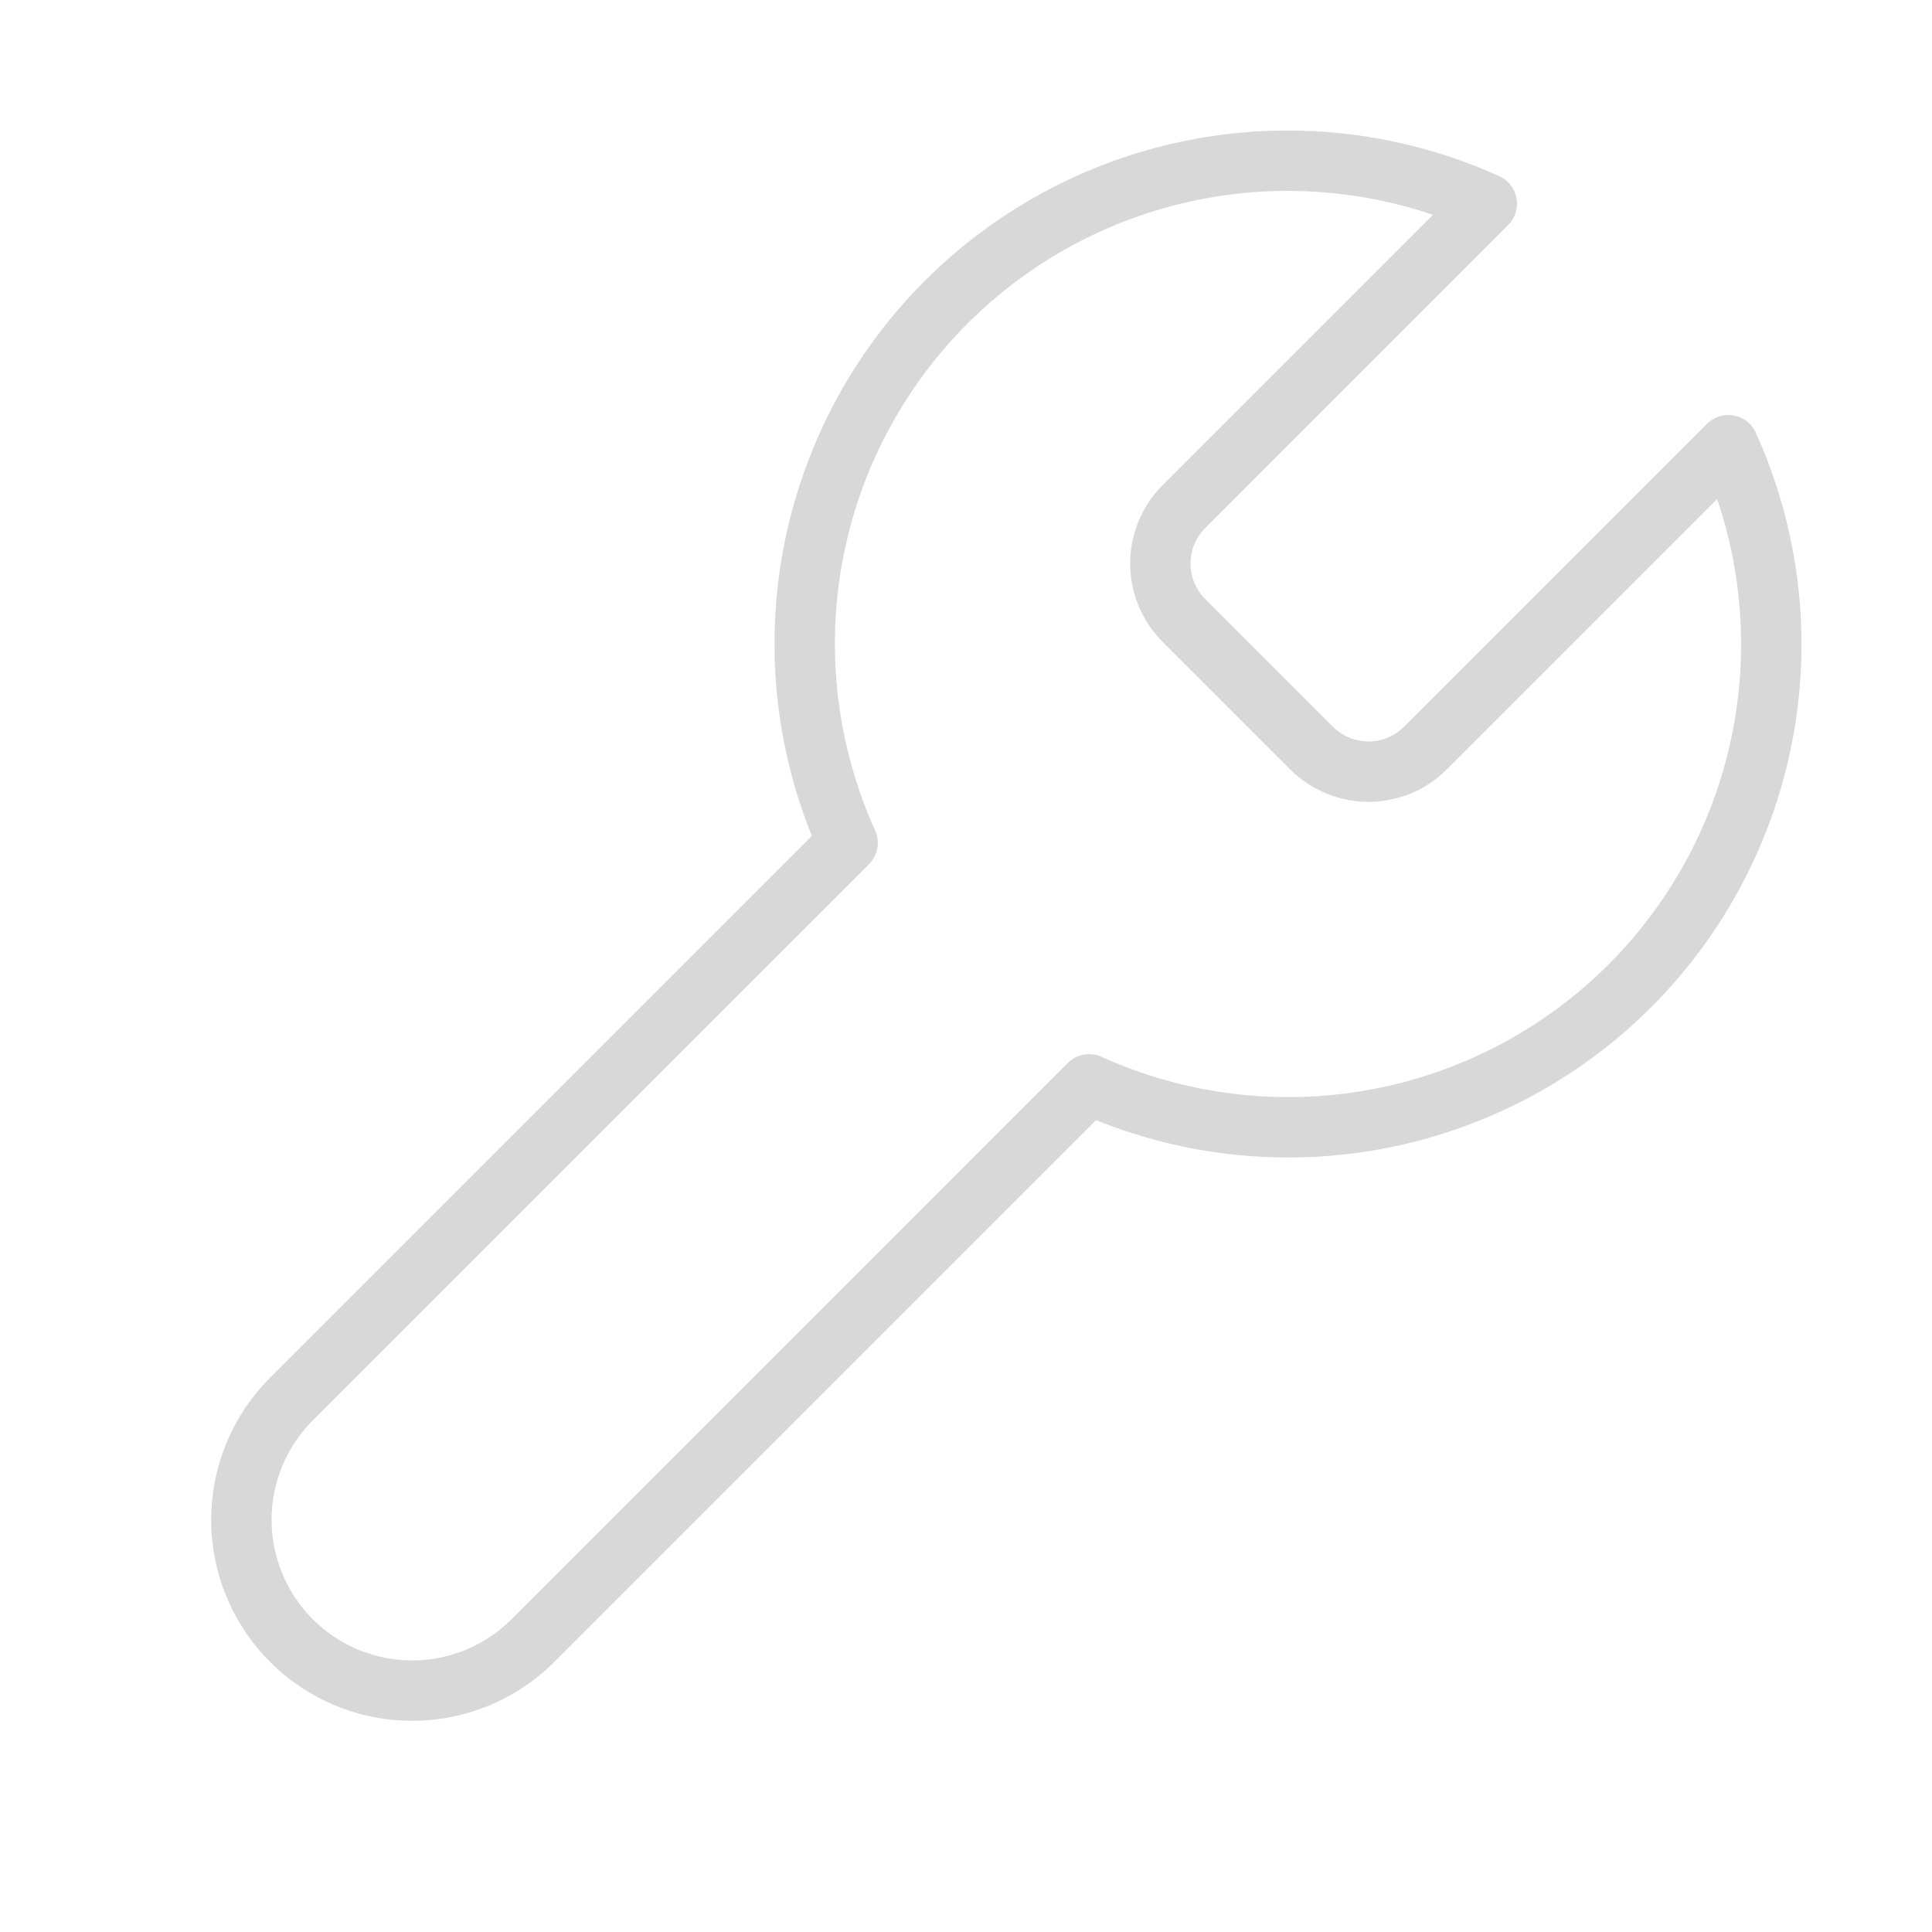
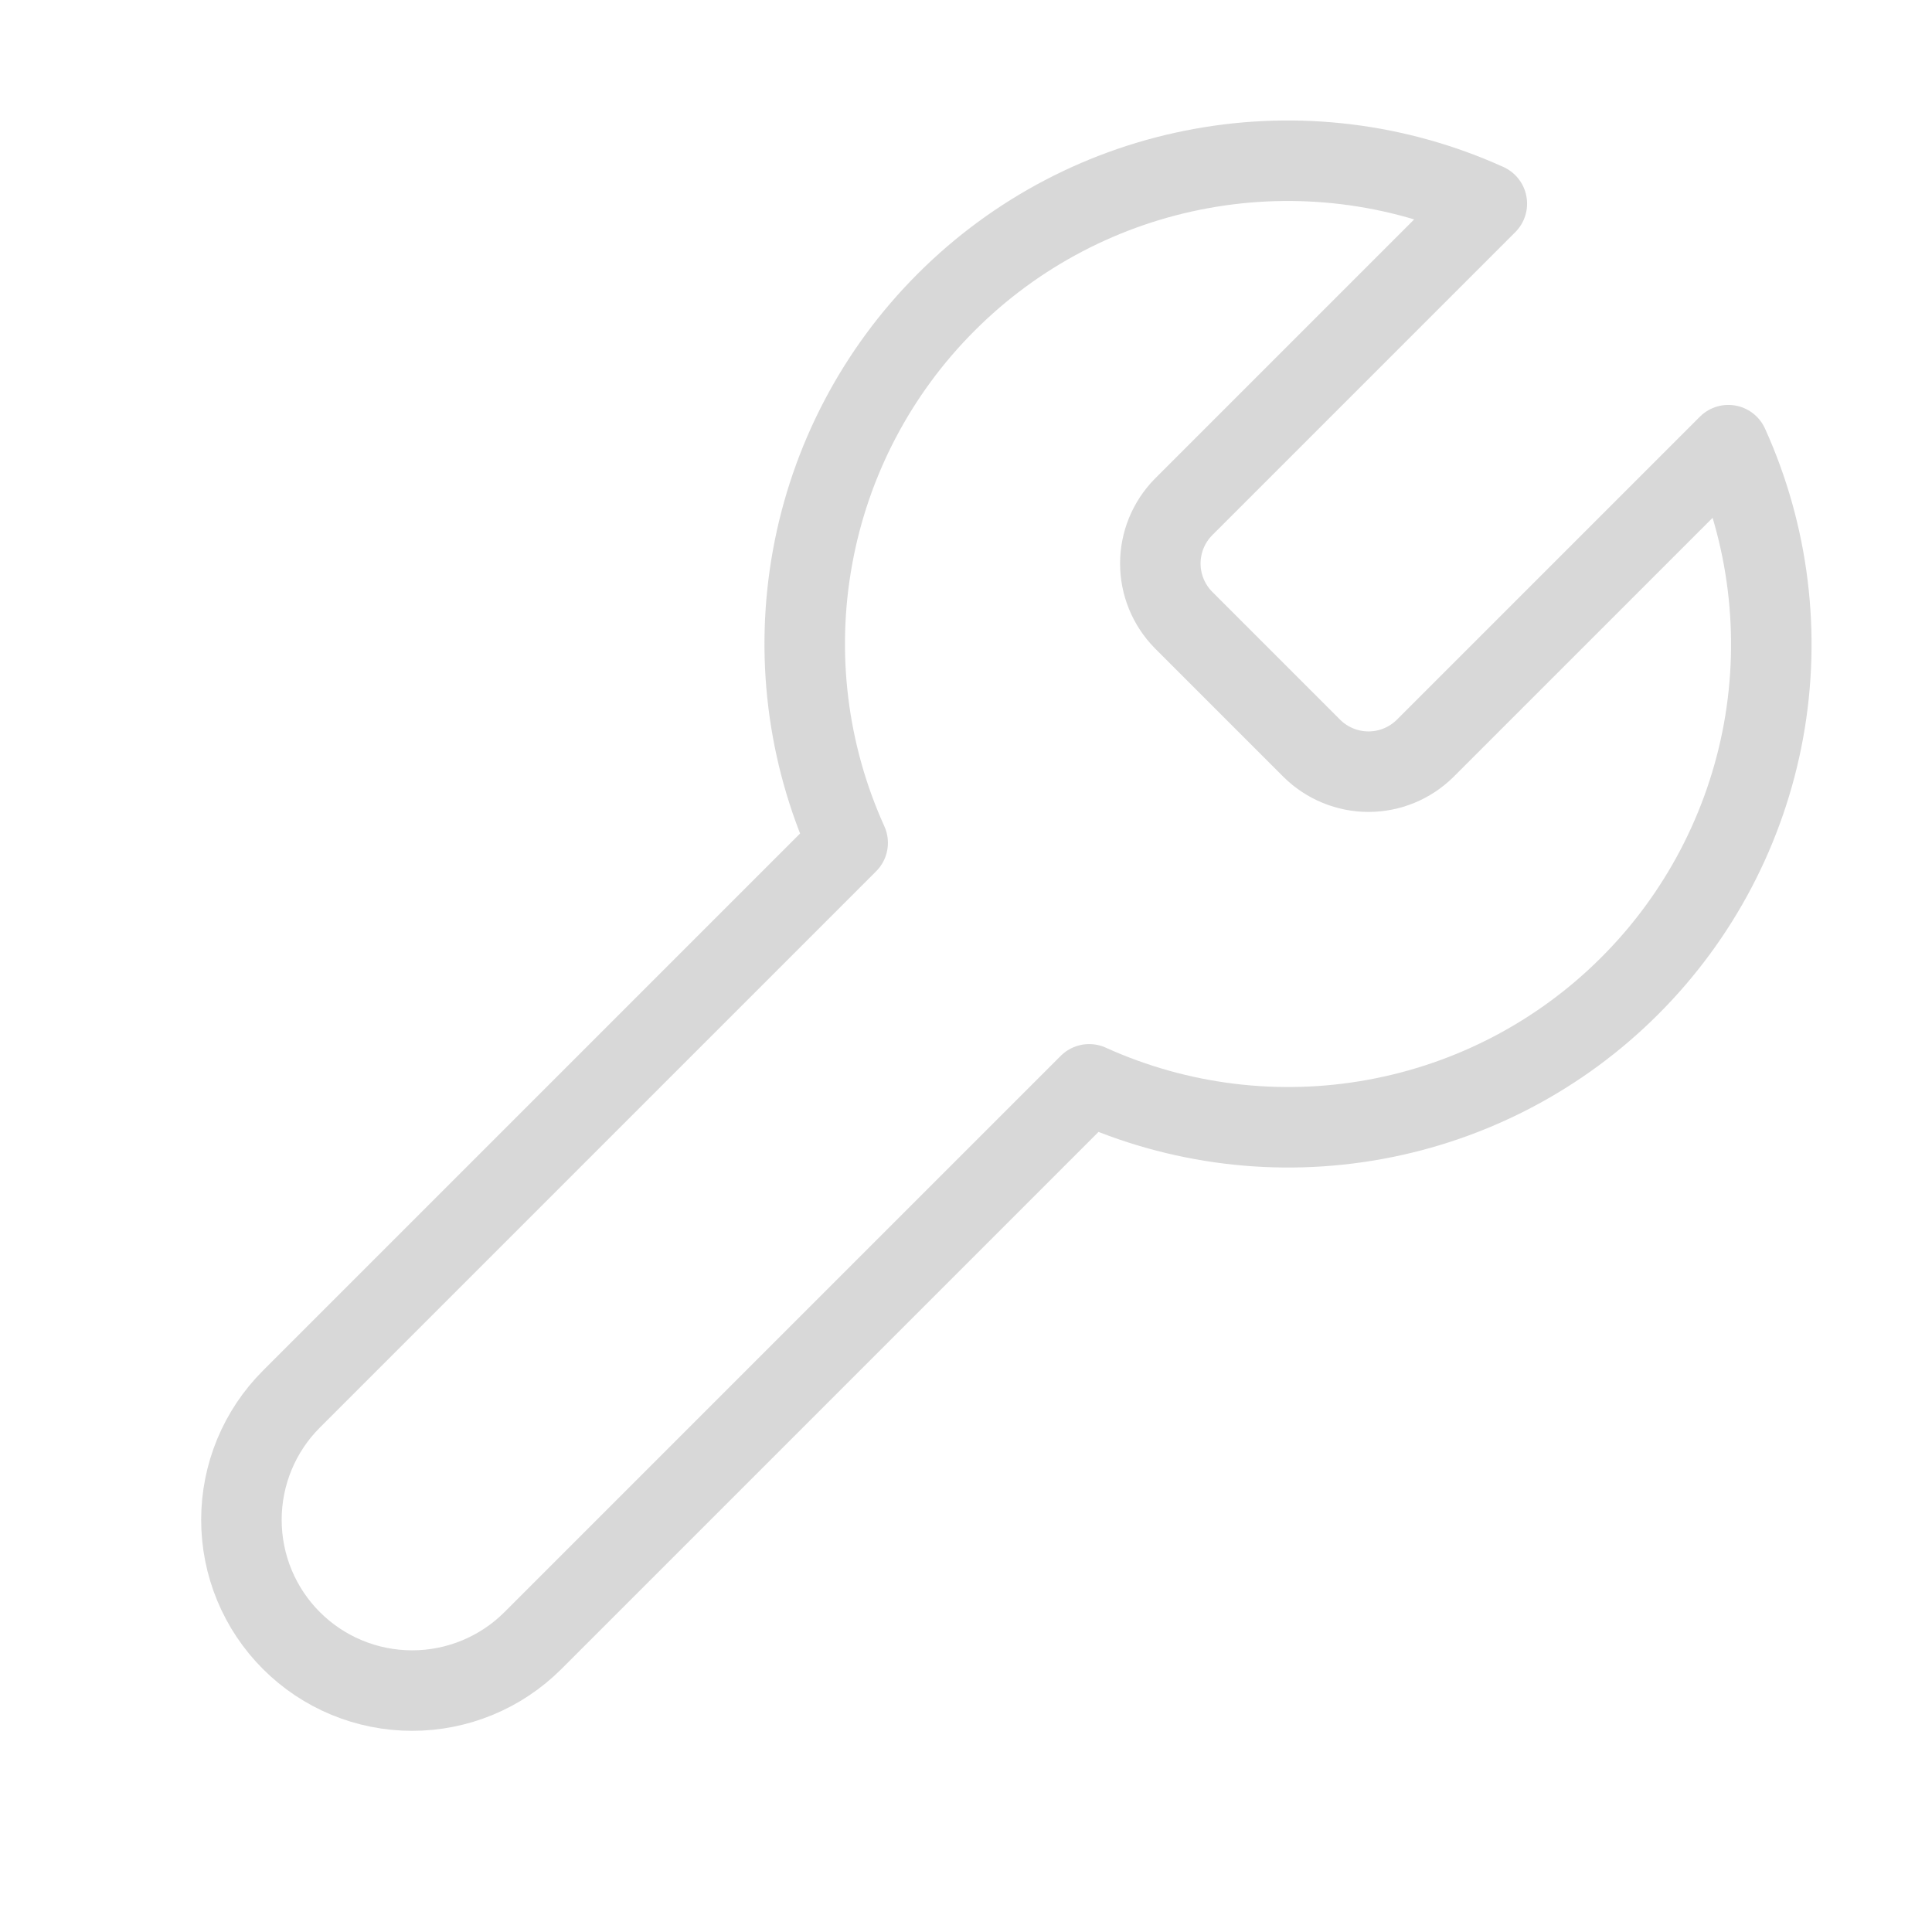
- <svg xmlns="http://www.w3.org/2000/svg" width="32" height="32" viewBox="0 0 32 32" fill="none">
-   <path fill-rule="evenodd" clip-rule="evenodd" d="M23.735 3.558C22.532 3.151 21.241 3.054 19.984 3.283C18.484 3.557 17.103 4.28 16.025 5.359C14.947 6.437 14.223 7.818 13.95 9.317C13.677 10.817 13.867 12.365 14.495 13.754C14.581 13.944 14.541 14.166 14.394 14.314L5.18 23.527C4.744 23.964 4.498 24.556 4.498 25.173C4.498 25.791 4.744 26.383 5.18 26.82C5.617 27.256 6.209 27.502 6.827 27.502C7.444 27.502 8.036 27.256 8.473 26.82L17.686 17.606C17.834 17.459 18.056 17.419 18.246 17.505C19.635 18.133 21.183 18.323 22.683 18.05C24.183 17.777 25.563 17.053 26.642 15.975C27.72 14.897 28.443 13.516 28.717 12.016C28.946 10.759 28.849 9.468 28.442 8.265L23.95 12.757C23.607 13.093 23.146 13.281 22.667 13.281C22.187 13.281 21.726 13.093 21.383 12.757L21.38 12.754L19.243 10.617C18.907 10.274 18.719 9.813 18.719 9.333C18.719 8.853 18.907 8.393 19.243 8.05L19.246 8.046L23.735 3.558ZM19.805 2.299C21.505 1.99 23.259 2.205 24.833 2.918C24.982 2.985 25.089 3.122 25.119 3.284C25.148 3.445 25.096 3.611 24.98 3.727L19.956 8.752C19.804 8.907 19.719 9.116 19.719 9.333C19.719 9.551 19.804 9.759 19.956 9.915C19.956 9.916 19.957 9.916 19.957 9.917L22.083 12.043C22.084 12.043 22.084 12.044 22.085 12.044C22.241 12.196 22.449 12.281 22.667 12.281C22.884 12.281 23.093 12.196 23.248 12.044C23.249 12.044 23.25 12.043 23.25 12.043L28.273 7.02C28.389 6.904 28.555 6.852 28.716 6.881C28.878 6.911 29.015 7.018 29.082 7.167C29.794 8.741 30.01 10.495 29.701 12.195C29.391 13.895 28.57 15.46 27.349 16.682C26.127 17.904 24.562 18.724 22.862 19.034C21.276 19.323 19.644 19.155 18.154 18.553L9.18 27.527C8.556 28.151 7.709 28.502 6.827 28.502C5.944 28.502 5.097 28.151 4.473 27.527C3.849 26.903 3.498 26.056 3.498 25.173C3.498 24.291 3.849 23.444 4.473 22.82L13.447 13.846C12.845 12.356 12.677 10.723 12.966 9.138C13.276 7.438 14.096 5.873 15.318 4.651C16.54 3.43 18.105 2.609 19.805 2.299Z" fill="#D8D8D8" />
+ <svg xmlns="http://www.w3.org/2000/svg" width="24" height="24" viewBox="0 0 24 24" fill="none">
+   <path d="M14.7 6.3C14.517 6.487 14.414 6.738 14.414 7C14.414 7.262 14.517 7.513 14.7 7.7L16.3 9.3C16.487 9.483 16.738 9.586 17 9.586C17.262 9.586 17.513 9.483 17.7 9.3L21.47 5.53C21.973 6.641 22.125 7.879 21.907 9.079C21.688 10.279 21.109 11.384 20.246 12.246C19.384 13.109 18.279 13.688 17.079 13.906C15.879 14.125 14.641 13.973 13.53 13.47L6.62 20.38C6.222 20.778 5.683 21.001 5.12 21.001C4.557 21.001 4.018 20.778 3.62 20.38C3.222 19.982 2.999 19.443 2.999 18.88C2.999 18.317 3.222 17.778 3.62 17.38L10.53 10.47C10.027 9.359 9.875 8.121 10.094 6.921C10.312 5.721 10.891 4.616 11.754 3.754C12.616 2.891 13.721 2.312 14.921 2.094C16.121 1.875 17.359 2.027 18.47 2.53L14.7 6.3Z" stroke="#D8D8D8" stroke-linecap="round" stroke-linejoin="round" />
</svg>
